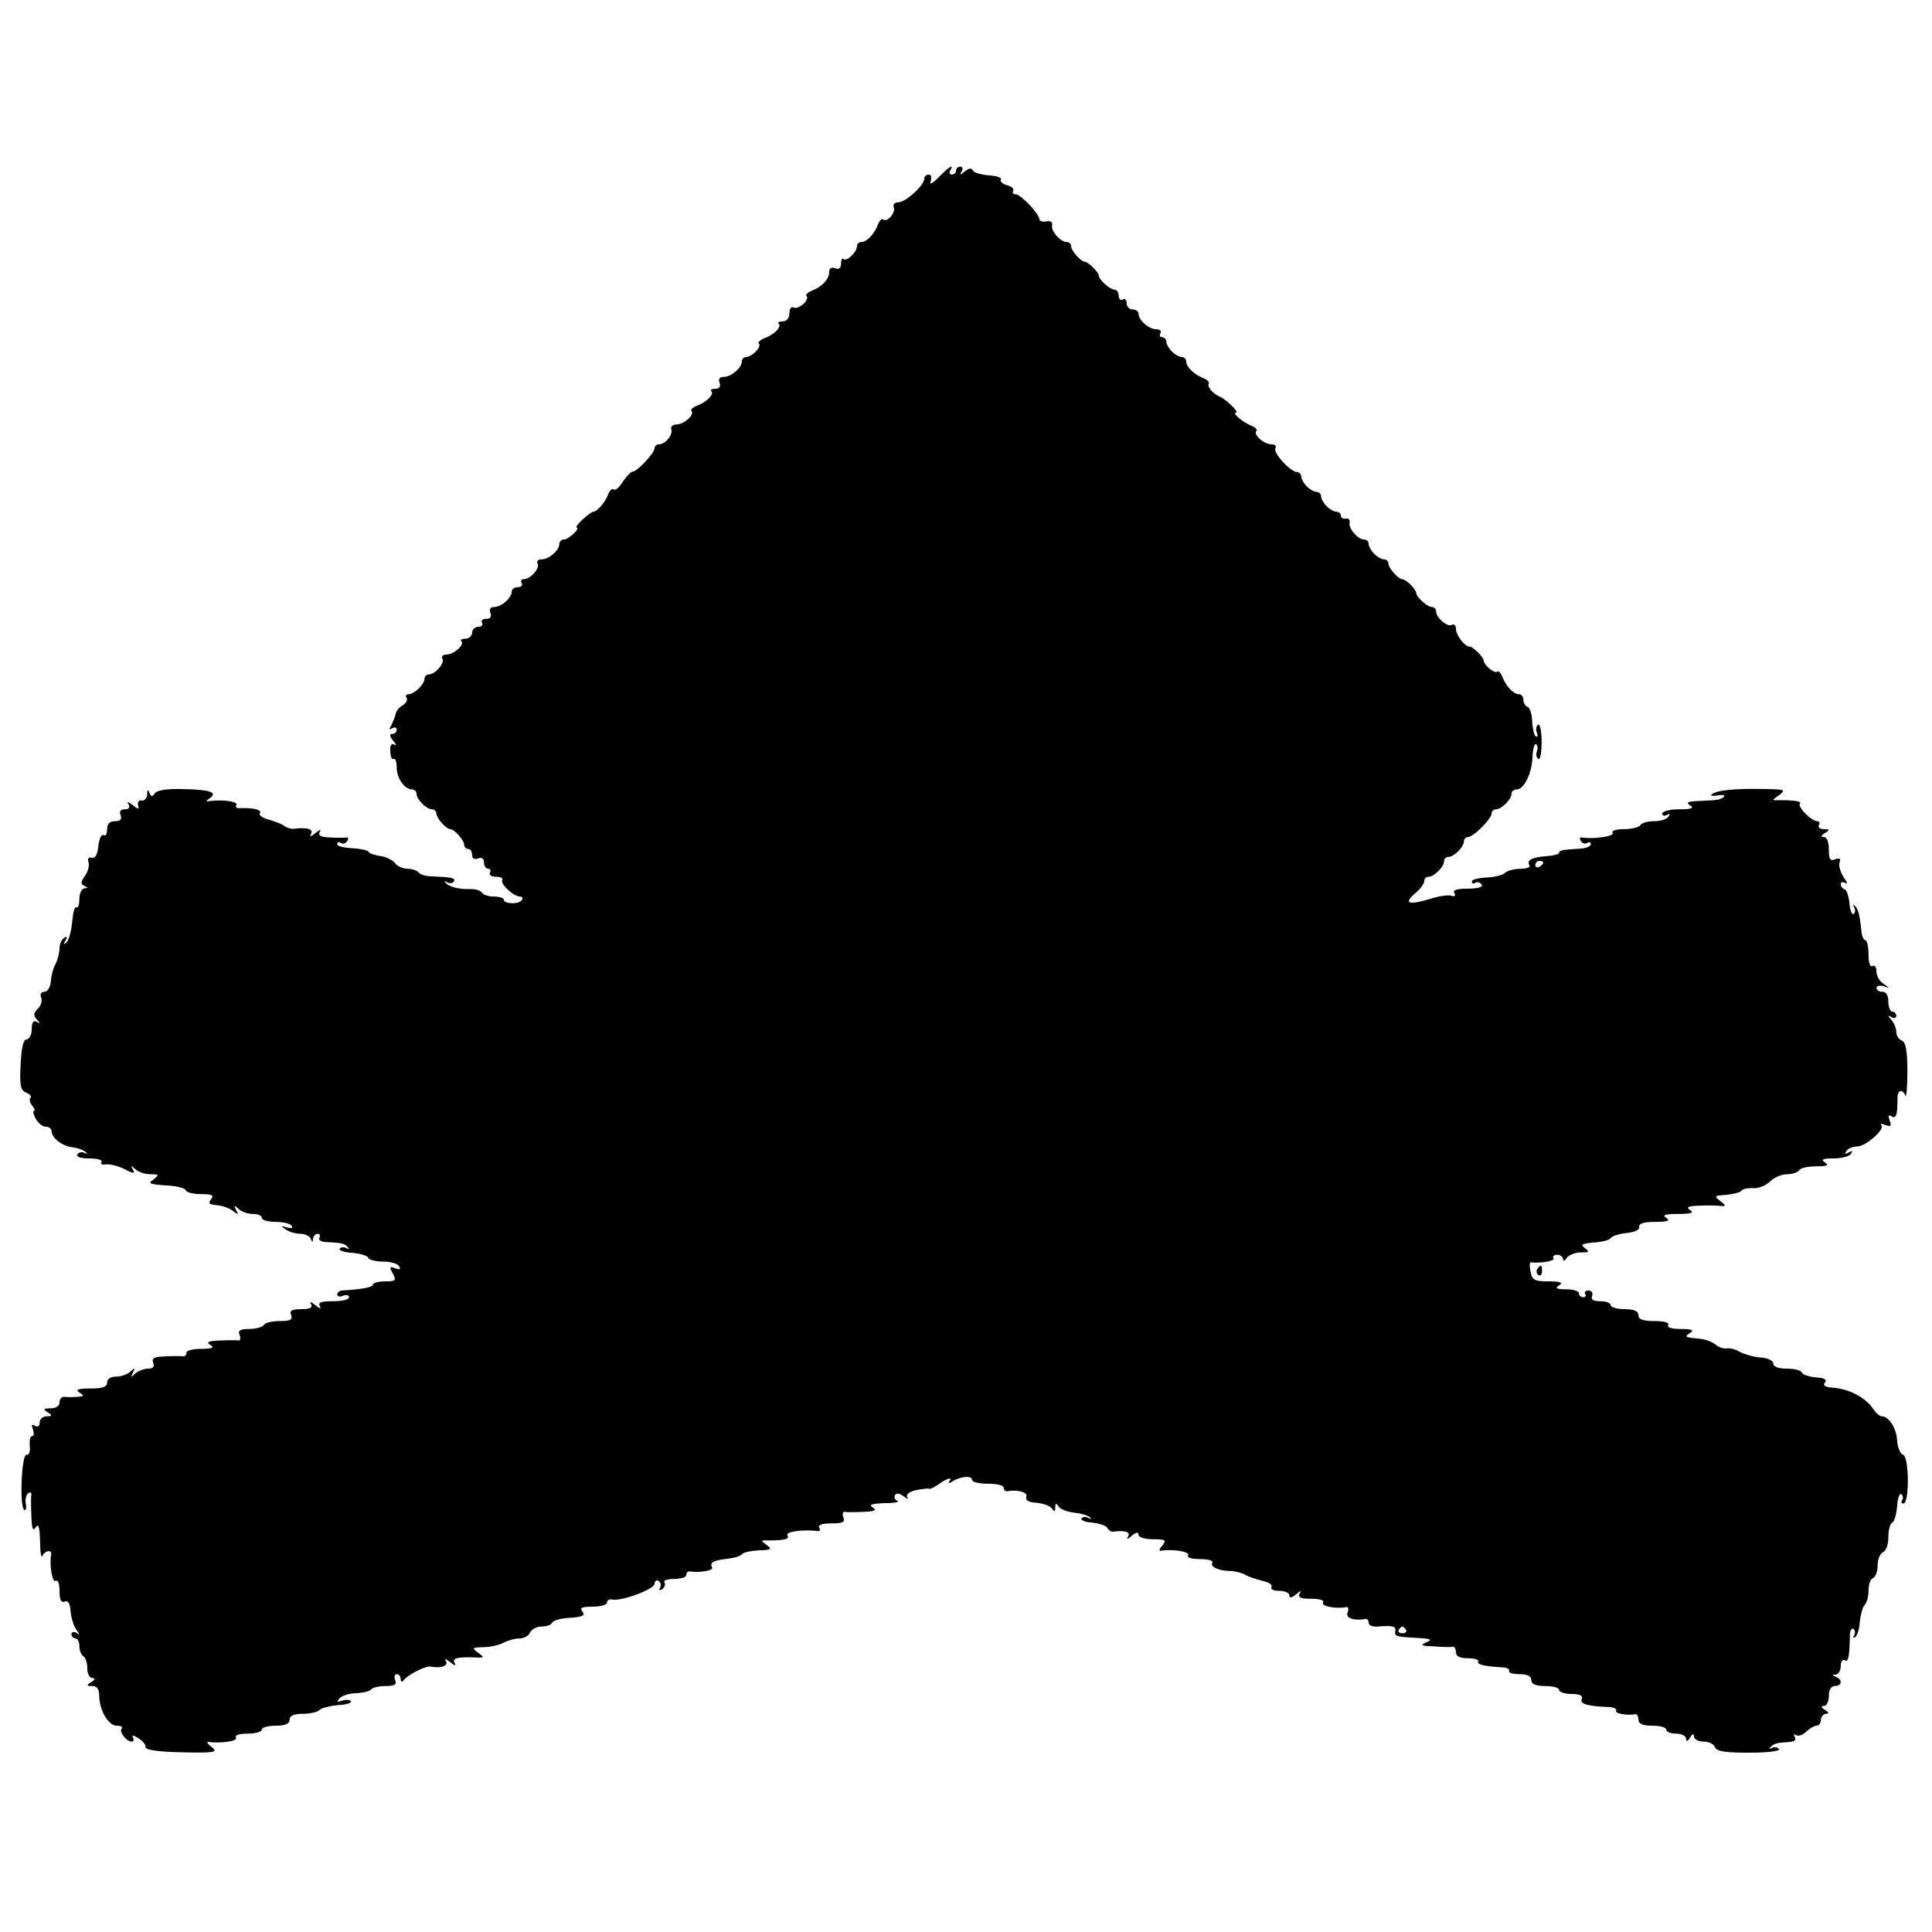
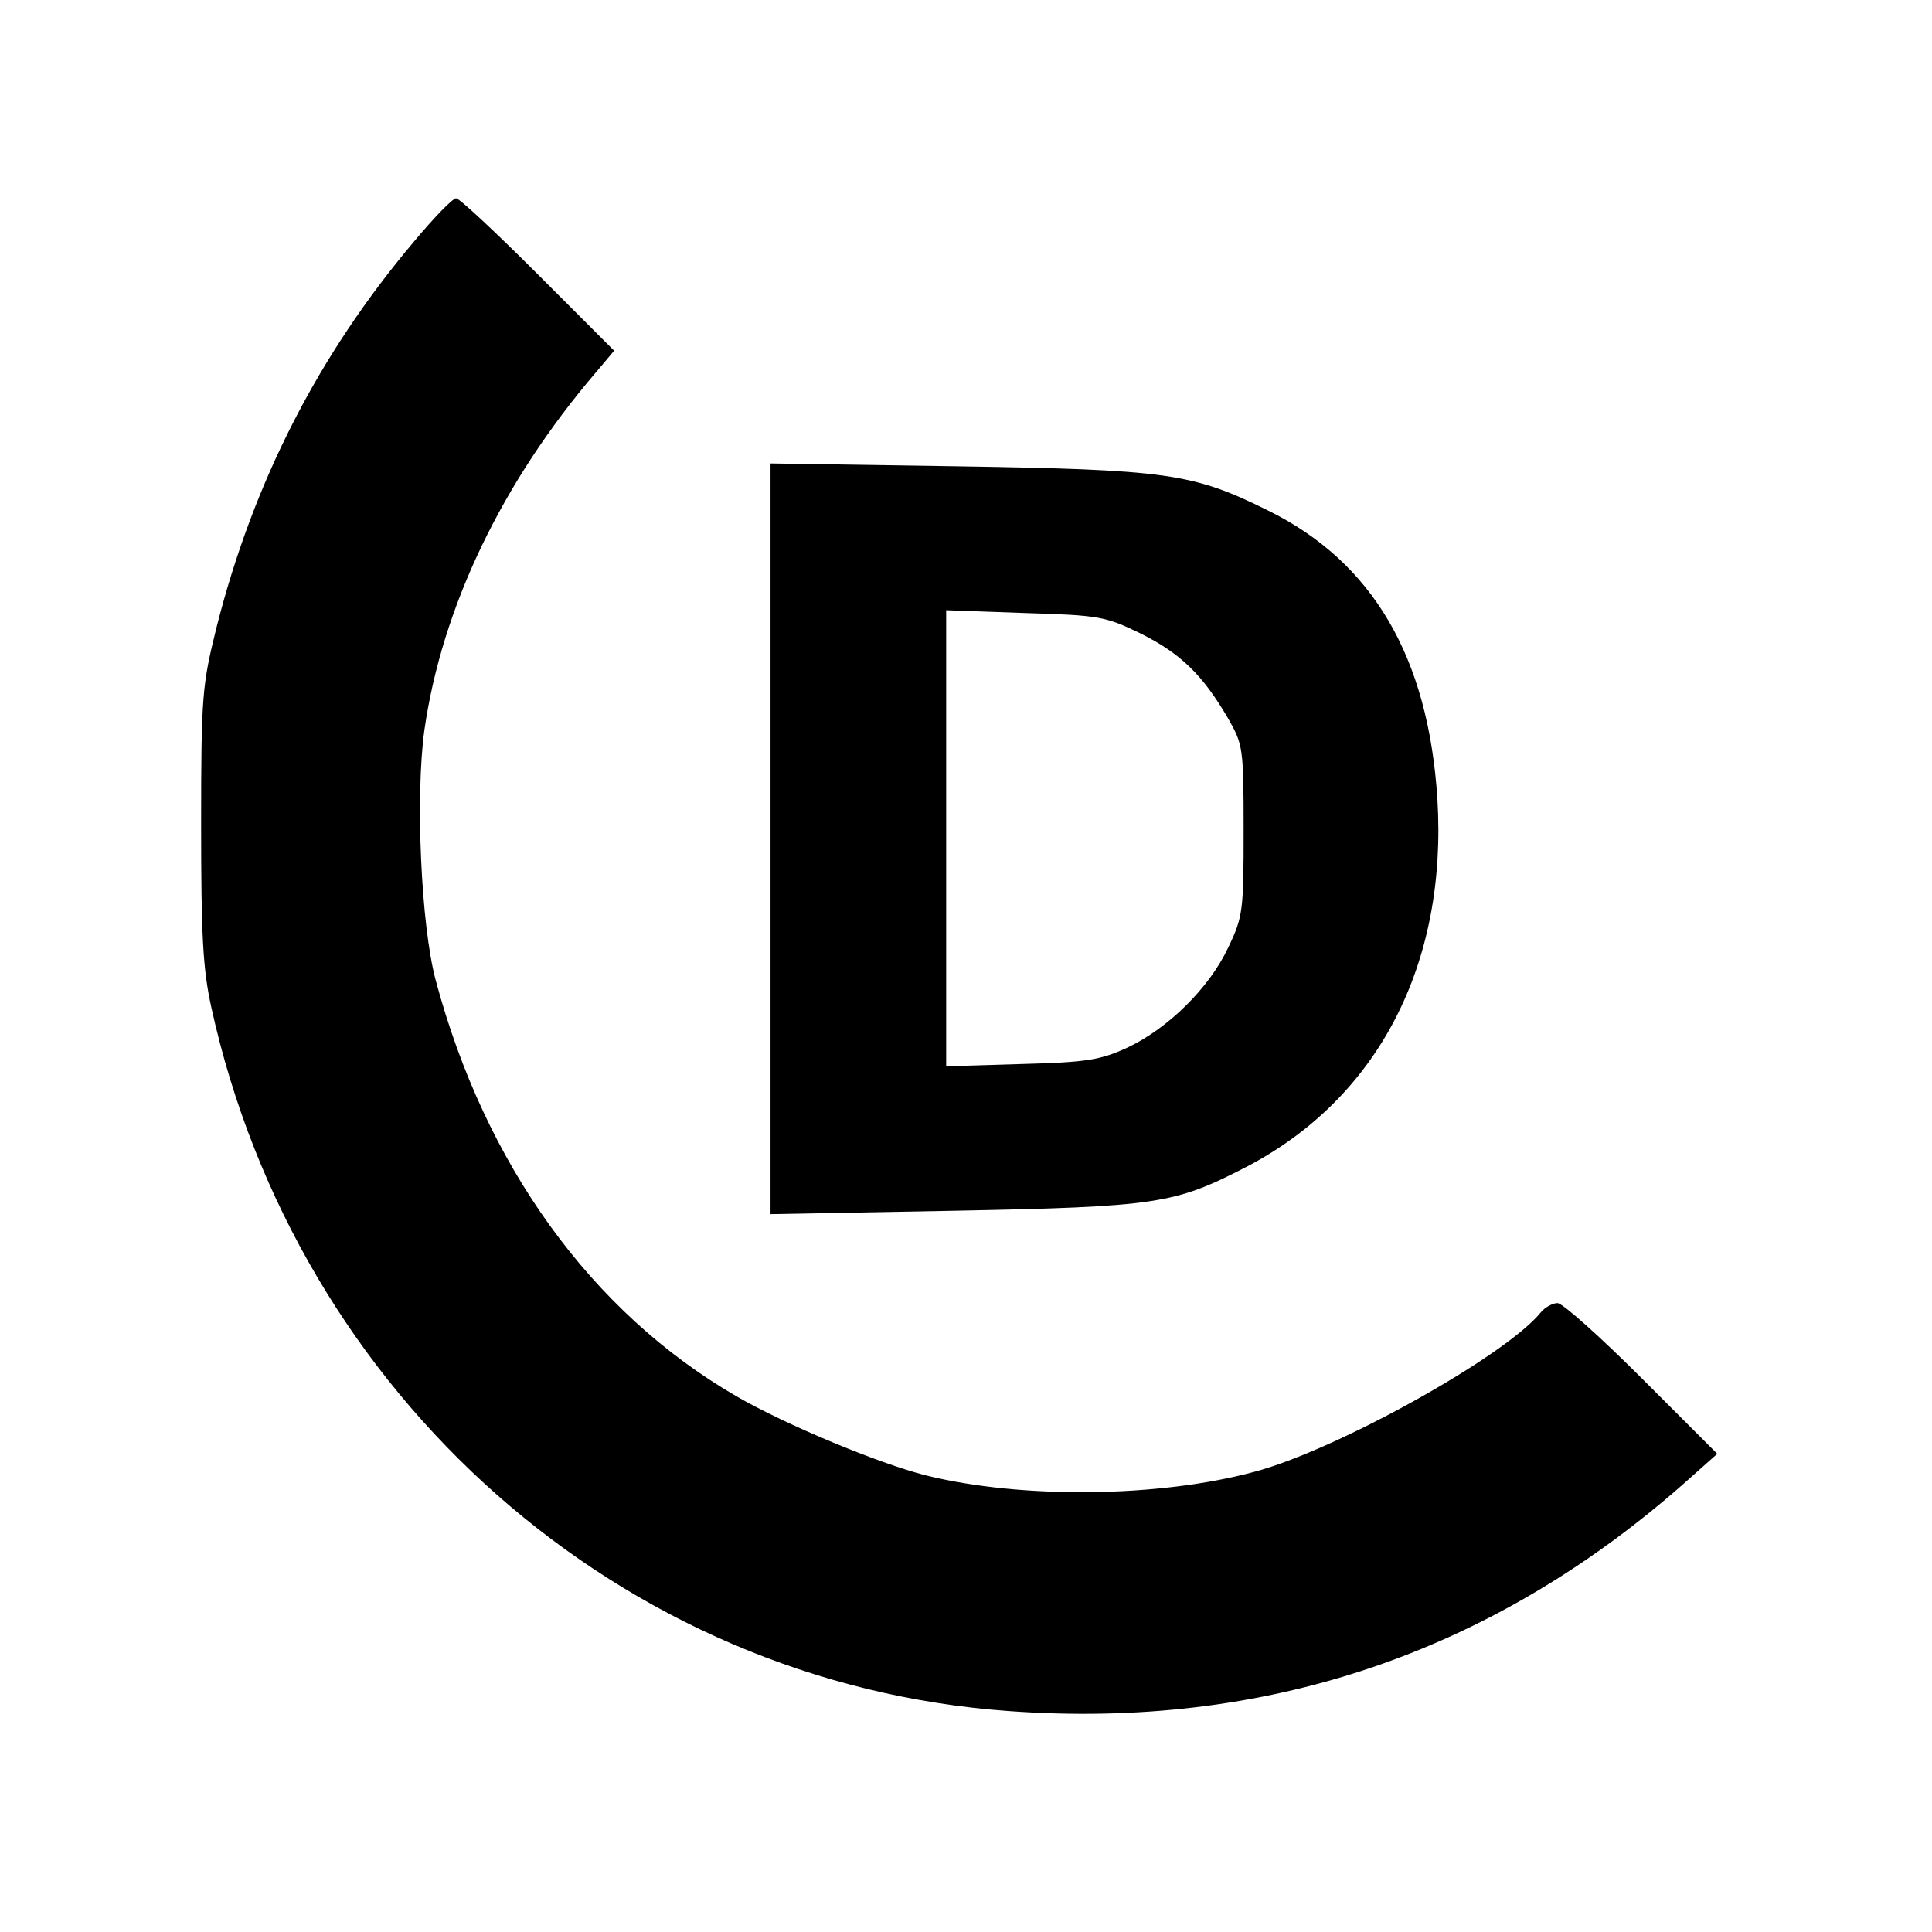
- <svg xmlns="http://www.w3.org/2000/svg" version="1.0" width="487pt" height="487pt" viewBox="0 0 487 487" preserveAspectRatio="xMidYMid meet">
-   <g transform="translate(0,487) scale(0.1,-0.1)" fill="#000000" stroke="none">
-     <path d="M2366 4423 c-16 -16 -24 -20 -20 -10 3 10 1 17 -5 17 -6 0 -11 -5 -11 -10 0 -17 -47 -60 -66 -60 -9 0 -14 -6 -11 -13 5 -13 -17 -39 -27 -30 -3 3 -9 -3 -13 -13 -9 -24 -28 -44 -42 -44 -6 0 -11 -5 -11 -11 0 -15 -26 -39 -34 -32 -3 4 -6 -2 -6 -11 0 -12 -5 -16 -15 -12 -9 3 -15 0 -15 -10 0 -18 -18 -37 -44 -47 -10 -4 -16 -10 -13 -13 9 -10 -21 -36 -33 -29 -5 3 -10 -3 -10 -14 0 -13 -7 -21 -17 -21 -9 0 -14 -3 -10 -6 8 -8 -12 -28 -37 -37 -10 -4 -16 -10 -13 -13 8 -8 -18 -34 -32 -34 -6 0 -11 -5 -11 -11 0 -16 -27 -39 -45 -39 -11 0 -15 -5 -11 -15 3 -10 -1 -15 -11 -15 -9 0 -14 -3 -10 -6 8 -8 -12 -28 -37 -37 -10 -4 -16 -10 -13 -13 9 -9 -19 -34 -38 -34 -9 0 -15 -6 -13 -12 5 -14 -15 -38 -31 -38 -6 0 -11 -5 -11 -10 0 -12 -46 -61 -56 -59 -4 0 -14 -11 -24 -25 -9 -15 -19 -23 -23 -20 -4 4 -10 -2 -14 -12 -7 -20 -28 -44 -38 -44 -3 0 -15 -9 -27 -20 -12 -11 -18 -20 -14 -20 4 0 1 -7 -8 -15 -8 -8 -19 -15 -25 -15 -6 0 -11 -5 -11 -11 0 -16 -26 -39 -45 -39 -9 0 -13 -5 -10 -10 7 -12 -18 -40 -35 -40 -6 0 -8 -4 -5 -10 3 -5 -1 -10 -9 -10 -9 0 -16 -5 -16 -11 0 -16 -26 -39 -44 -39 -10 0 -13 -6 -10 -15 4 -10 0 -15 -11 -15 -9 0 -13 -4 -10 -10 3 -5 -1 -10 -9 -10 -9 0 -16 -7 -16 -15 0 -8 -8 -15 -17 -15 -9 0 -14 -3 -10 -6 9 -9 -19 -34 -38 -34 -9 0 -13 -5 -10 -10 7 -11 -18 -40 -34 -40 -6 0 -11 -5 -11 -11 0 -14 -26 -39 -40 -39 -6 0 -9 -4 -5 -9 3 -6 -2 -14 -10 -19 -9 -5 -17 -15 -18 -23 -2 -8 -7 -20 -11 -28 -6 -10 -5 -12 2 -7 7 4 12 2 12 -3 0 -6 -5 -11 -11 -11 -8 0 -7 -6 2 -17 8 -9 9 -14 3 -10 -8 4 -11 -2 -10 -17 0 -13 4 -22 8 -19 5 2 8 -8 8 -22 0 -27 20 -55 39 -55 6 0 11 -5 11 -11 0 -14 25 -39 39 -39 6 0 11 -5 11 -11 0 -11 25 -39 35 -39 10 0 35 -28 35 -39 0 -6 5 -11 10 -11 6 0 10 -7 10 -15 0 -9 6 -12 15 -9 9 4 15 0 15 -10 0 -9 5 -16 11 -16 5 0 7 -4 4 -10 -3 -5 3 -10 15 -10 12 0 19 -4 16 -8 -6 -10 29 -42 45 -42 5 0 8 -4 4 -9 -6 -11 -45 -10 -45 1 0 4 -11 8 -24 8 -14 0 -28 4 -31 10 -3 5 -16 9 -28 9 -30 -1 -55 5 -64 16 -4 4 -3 5 4 1 6 -3 14 -3 17 2 5 9 -6 11 -56 13 -15 0 -30 5 -33 10 -4 5 -16 9 -27 9 -11 0 -26 6 -32 14 -6 8 -22 16 -36 18 -14 2 -28 6 -31 11 -3 4 -22 8 -42 9 -20 1 -37 5 -37 10 0 5 4 7 9 3 5 -3 13 -1 16 5 4 6 3 10 -2 9 -4 -1 -23 -1 -41 0 -24 1 -31 5 -26 14 5 7 0 6 -11 -3 -11 -9 -16 -10 -11 -2 7 12 -10 17 -42 13 -8 -1 -19 2 -25 7 -7 5 -25 12 -40 16 -15 4 -25 11 -22 16 6 9 -16 14 -52 13 -7 -1 -10 3 -7 8 5 8 -31 14 -66 10 -12 -2 -12 0 -1 7 21 15 -1 22 -70 23 -38 1 -64 -3 -69 -11 -6 -9 -9 -9 -13 1 -4 10 -6 9 -6 -4 -1 -9 -7 -16 -13 -15 -7 2 -12 -3 -10 -11 3 -12 1 -12 -14 0 -12 9 -15 9 -10 2 4 -9 1 -13 -9 -13 -11 0 -15 -5 -11 -15 4 -10 -1 -15 -14 -15 -14 0 -20 -7 -20 -21 0 -11 -4 -18 -9 -14 -5 3 -11 -9 -13 -27 -2 -22 -8 -32 -17 -30 -8 2 -11 -3 -8 -11 3 -8 -1 -24 -9 -35 -11 -16 -11 -21 -1 -25 9 -4 9 -6 0 -6 -7 -1 -13 -13 -13 -27 0 -14 -3 -23 -7 -21 -5 3 -9 -14 -11 -36 -2 -23 -8 -46 -14 -52 -8 -7 -9 -6 -3 4 5 9 4 12 -3 7 -7 -4 -12 -16 -12 -27 0 -11 -5 -29 -10 -39 -6 -10 -11 -30 -12 -44 -1 -15 -9 -26 -16 -26 -8 0 -12 -6 -8 -15 3 -8 -1 -21 -9 -28 -11 -11 -11 -17 -2 -27 9 -10 9 -11 0 -6 -9 5 -13 -1 -13 -18 0 -14 -6 -26 -13 -26 -8 0 -13 -20 -15 -64 -3 -52 0 -65 14 -70 9 -4 14 -9 11 -13 -4 -3 -2 -12 4 -20 6 -7 8 -13 5 -13 -4 0 -2 -9 4 -20 6 -11 17 -20 25 -20 8 0 15 -5 15 -11 0 -17 26 -38 53 -41 15 -2 30 -8 34 -13 4 -4 3 -5 -4 -1 -6 3 -14 2 -18 -4 -4 -6 8 -10 30 -10 20 0 34 -4 31 -9 -4 -5 2 -8 11 -6 10 1 31 -4 47 -12 22 -12 27 -12 21 -1 -6 10 -5 11 6 1 7 -7 24 -13 38 -13 22 0 23 -1 8 -13 -15 -10 -11 -12 30 -15 27 -1 50 -7 51 -12 2 -6 20 -10 39 -10 28 0 33 -3 25 -13 -8 -10 -5 -13 15 -15 14 -1 33 -8 41 -15 13 -10 14 -9 7 3 -6 12 -5 13 6 3 7 -7 23 -13 36 -13 13 0 23 -4 23 -10 0 -5 15 -10 34 -10 19 0 38 -4 41 -10 4 -6 -1 -7 -12 -4 -15 5 -16 4 -3 -5 8 -6 25 -11 37 -11 12 0 24 -6 26 -12 4 -10 6 -10 6 0 1 6 6 12 12 12 5 0 7 -4 4 -10 -3 -6 5 -11 19 -11 39 -2 44 -3 53 -13 4 -5 3 -6 -4 -2 -6 3 -14 3 -17 -2 -2 -4 12 -9 32 -10 20 -2 38 -7 40 -12 2 -6 19 -10 37 -10 19 0 37 -5 41 -12 5 -8 2 -9 -10 -5 -14 6 -15 3 -6 -13 10 -18 7 -20 -20 -20 -16 0 -30 -4 -30 -8 0 -7 -29 -12 -77 -15 -7 0 -13 -5 -13 -10 0 -5 7 -7 15 -3 8 3 15 1 15 -4 0 -6 -18 -10 -41 -10 -29 0 -38 -3 -33 -12 5 -8 0 -7 -11 2 -11 9 -16 10 -11 3 5 -9 -2 -13 -24 -13 -25 0 -31 -4 -26 -15 4 -12 -3 -15 -29 -15 -18 0 -37 -4 -40 -10 -3 -5 -20 -10 -37 -10 -23 0 -29 -4 -24 -15 3 -8 2 -14 -2 -14 -4 1 -25 1 -47 0 -30 -1 -36 -4 -25 -11 11 -7 5 -10 -22 -10 -21 0 -38 -4 -38 -10 0 -5 -3 -9 -8 -9 -4 1 -24 1 -44 0 -29 -1 -36 -4 -32 -16 4 -10 0 -15 -13 -15 -10 0 -25 -6 -32 -12 -11 -11 -12 -10 -6 2 6 12 5 13 -6 3 -7 -7 -23 -13 -36 -13 -14 0 -23 -6 -23 -15 0 -11 -11 -15 -42 -15 -32 0 -39 -3 -28 -10 13 -8 12 -10 -5 -11 -11 -1 -26 -1 -32 0 -7 1 -13 -5 -13 -14 0 -9 -9 -15 -22 -15 -19 0 -20 -2 -8 -10 13 -8 12 -10 -2 -10 -10 0 -18 -7 -18 -16 0 -9 -5 -12 -12 -8 -8 5 -9 2 -5 -9 3 -10 3 -17 -2 -17 -5 0 -7 -11 -6 -25 2 -14 -2 -23 -8 -22 -13 2 -18 -131 -6 -139 5 -2 6 4 4 16 -2 11 1 22 6 26 5 3 9 2 8 -3 -1 -4 -1 -28 0 -53 1 -33 4 -41 11 -30 7 11 10 1 11 -35 0 -27 3 -44 6 -37 5 13 24 17 22 4 -5 -28 3 -72 11 -67 6 4 10 -7 10 -25 0 -22 4 -31 13 -27 9 3 14 -5 15 -26 2 -17 8 -37 15 -46 9 -12 9 -13 0 -7 -7 4 -13 2 -13 -3 0 -6 5 -11 10 -11 6 0 10 -9 10 -19 0 -11 5 -23 10 -26 6 -3 10 -17 10 -31 0 -13 6 -24 13 -24 8 0 7 -4 -3 -10 -13 -8 -12 -10 3 -10 11 0 17 -8 17 -23 0 -37 23 -77 44 -77 11 0 16 -3 13 -7 -8 -7 11 -33 25 -33 5 0 6 5 3 11 -4 6 2 5 13 -2 12 -7 20 -18 19 -23 -1 -7 33 -12 92 -13 83 -2 91 0 75 13 -11 8 -14 14 -9 13 33 -4 75 2 70 11 -4 6 8 10 29 10 20 0 36 5 36 10 0 6 16 10 35 10 24 0 35 5 35 15 0 10 10 15 33 15 18 0 37 4 43 10 5 5 26 10 46 12 20 1 35 5 32 10 -3 4 -12 4 -22 1 -13 -4 -14 -3 -6 6 6 7 26 13 43 13 17 1 34 5 37 10 3 4 19 8 36 8 23 0 29 4 24 15 -3 8 -1 15 4 15 6 0 10 -6 10 -12 0 -8 3 -9 8 -3 9 13 56 37 68 34 26 -5 45 2 38 14 -5 7 0 6 11 -3 11 -9 16 -10 11 -2 -7 12 6 16 53 14 22 -1 23 0 6 12 -16 12 -15 13 13 14 17 0 40 5 51 11 11 6 29 11 41 11 11 0 23 7 26 15 4 8 17 15 29 15 13 0 25 4 27 10 2 5 22 11 45 12 32 2 39 6 31 16 -8 9 -2 12 26 12 20 0 36 5 36 10 0 6 6 10 13 8 23 -5 107 26 107 40 0 7 5 10 10 7 6 -4 7 -11 4 -17 -4 -7 -2 -8 5 -4 6 4 9 12 6 17 -4 5 8 9 24 9 17 0 31 4 31 10 0 5 3 9 8 9 25 -4 62 2 57 10 -7 12 3 18 40 22 17 2 33 7 36 12 3 4 22 8 42 9 31 1 34 3 20 13 -16 12 -15 13 2 12 42 0 56 3 50 13 -6 9 38 15 74 11 7 -2 10 2 6 8 -4 7 7 11 30 11 29 0 36 3 31 15 -3 8 -2 14 2 14 4 -1 25 -1 47 0 30 1 36 4 25 11 -11 7 -3 10 30 11 25 0 39 3 32 6 -6 2 -9 9 -6 14 3 6 12 5 22 -3 9 -7 13 -8 9 -2 -4 7 5 14 23 18 17 3 31 5 33 3 2 -1 16 6 31 17 16 10 25 12 21 5 -6 -8 -4 -10 6 -3 21 13 49 15 49 4 0 -6 18 -10 40 -10 22 0 40 -4 40 -10 0 -5 3 -9 8 -9 28 5 54 -3 49 -14 -3 -9 6 -14 26 -15 17 -2 35 -8 39 -15 6 -9 8 -8 8 3 0 11 2 12 8 3 4 -7 22 -14 40 -16 18 -2 35 -7 40 -12 4 -5 2 -5 -5 -1 -6 3 -14 3 -17 -2 -2 -4 10 -9 27 -10 17 -2 34 -7 38 -13 3 -6 9 -10 13 -10 30 4 46 0 40 -11 -5 -9 -2 -9 9 1 11 9 17 10 17 2 0 -6 16 -11 36 -11 32 0 35 -2 24 -16 -8 -8 -9 -14 -4 -13 28 5 74 -2 69 -11 -4 -6 8 -10 30 -10 20 0 34 -4 31 -9 -7 -10 17 -21 45 -21 11 0 27 -4 37 -9 9 -6 30 -12 45 -16 15 -3 25 -10 22 -15 -3 -6 5 -10 19 -10 14 0 26 -5 26 -11 0 -8 6 -7 17 2 11 10 14 10 9 2 -5 -10 3 -13 29 -13 22 0 34 -4 30 -10 -5 -9 32 -16 59 -11 5 1 6 -5 3 -14 -6 -14 15 -21 46 -16 4 0 7 -4 7 -10 0 -6 10 -10 23 -9 37 3 47 1 44 -12 -2 -13 3 -14 61 -17 30 -2 33 -4 17 -11 -16 -7 -12 -9 20 -10 22 -2 43 -2 48 -1 4 0 7 -6 7 -14 0 -10 10 -15 31 -15 16 0 28 -4 25 -8 -4 -8 15 -12 61 -15 12 0 19 -5 17 -9 -3 -4 9 -8 25 -8 21 0 31 -5 31 -15 0 -10 11 -15 35 -15 19 0 35 -4 35 -10 0 -5 14 -10 31 -10 21 0 30 -4 26 -13 -5 -12 14 -18 70 -20 12 -1 19 -5 17 -9 -5 -7 26 -13 49 -9 4 0 7 -6 7 -14 0 -10 11 -15 35 -15 19 0 35 -4 35 -10 0 -5 11 -10 25 -10 14 0 25 -6 25 -12 0 -9 4 -8 10 2 6 10 10 11 10 3 0 -7 11 -13 24 -13 13 0 26 -6 29 -14 4 -11 26 -14 86 -14 47 0 79 4 75 9 -3 5 -11 6 -17 3 -7 -4 -8 -3 -4 2 9 9 14 11 48 13 12 1 17 5 13 13 -4 6 -3 8 4 4 6 -3 17 1 25 9 9 8 20 15 26 15 6 0 11 7 11 15 0 8 6 15 13 15 8 0 7 4 -3 10 -10 6 -11 10 -2 10 6 0 12 11 12 25 0 16 6 25 15 25 18 0 20 16 3 23 -10 4 -10 6 0 6 6 1 12 10 12 22 0 11 5 17 10 14 9 -6 12 8 13 62 0 12 4 20 9 17 4 -3 5 -10 2 -16 -4 -6 -3 -8 2 -5 5 3 11 20 12 39 2 18 7 37 12 42 6 6 10 22 10 37 0 15 5 29 11 31 6 2 12 16 12 32 0 15 6 30 13 33 8 3 14 19 14 38 0 18 4 35 10 37 5 2 10 20 12 40 1 20 6 34 10 32 5 -3 6 -10 3 -15 -4 -5 -2 -9 3 -9 15 0 15 117 -1 123 -7 2 -14 19 -15 37 -2 31 -21 60 -39 60 -5 0 -15 9 -23 21 -19 27 -60 48 -99 51 -20 1 -27 6 -21 13 6 7 -1 12 -23 13 -18 2 -33 7 -35 12 -2 6 -19 10 -38 10 -21 0 -34 5 -34 13 0 7 -14 14 -31 15 -17 1 -41 8 -53 14 -11 7 -27 11 -34 9 -8 -1 -20 3 -28 10 -8 6 -24 13 -37 14 -41 4 -42 5 -27 15 11 7 5 10 -23 10 -23 0 -36 4 -32 10 4 6 -10 10 -34 10 -30 0 -41 4 -41 15 0 10 -11 15 -35 15 -19 0 -35 5 -35 10 0 6 -12 10 -26 10 -18 0 -24 4 -21 13 3 8 -1 14 -9 14 -7 0 -11 -4 -8 -9 3 -4 0 -8 -5 -8 -6 0 -11 5 -11 10 0 6 -15 10 -32 10 -25 0 -29 3 -18 10 11 7 4 10 -26 10 -36 0 -42 3 -46 25 -3 13 -2 24 1 23 26 -3 61 4 57 10 -3 5 1 9 9 9 8 0 15 -5 15 -11 0 -6 4 -5 9 3 5 7 21 14 35 14 22 0 24 1 11 11 -12 9 -8 11 22 14 20 1 40 6 43 11 3 5 21 11 40 13 21 2 34 8 32 16 -1 8 12 12 40 12 32 0 39 3 28 10 -11 7 -3 10 30 10 33 0 41 3 30 10 -11 7 -5 10 25 11 22 1 47 0 55 -1 11 -1 10 2 -3 12 -17 13 -16 14 14 16 18 2 36 6 39 11 3 4 16 7 29 6 13 -1 32 6 43 17 10 10 29 18 42 18 14 0 28 5 31 10 3 6 23 10 43 10 28 0 33 3 22 10 -11 7 -6 10 22 10 20 0 40 5 44 12 5 7 3 8 -6 3 -9 -5 -11 -4 -6 3 4 7 16 12 27 12 22 0 72 44 61 54 -3 4 1 4 11 0 13 -5 16 -2 10 12 -4 12 -3 15 5 10 12 -7 15 4 15 46 0 21 13 24 20 6 2 -7 5 20 5 60 0 53 -4 75 -14 79 -8 3 -14 13 -14 22 0 9 -6 23 -12 30 -10 11 -10 13 0 7 6 -4 12 -2 12 3 0 6 -4 11 -10 11 -5 0 -10 11 -10 25 0 16 -6 25 -15 25 -8 0 -15 4 -15 10 0 5 8 7 18 4 16 -5 16 -5 0 6 -10 6 -18 20 -18 31 0 11 -4 17 -10 14 -6 -4 -10 8 -10 29 0 20 -4 36 -8 36 -4 0 -9 10 -10 23 -4 41 -8 56 -17 64 -4 4 -5 3 -1 -4 3 -6 3 -14 -2 -17 -4 -2 -9 10 -10 27 -2 18 -7 34 -12 35 -6 2 -10 8 -10 13 0 6 5 7 12 3 6 -4 4 3 -5 15 -8 13 -13 30 -10 37 4 10 0 12 -11 8 -13 -5 -16 0 -16 25 0 18 -5 31 -12 31 -9 0 -8 4 2 10 13 8 12 10 -3 10 -10 0 -15 5 -12 10 3 6 1 10 -4 10 -15 0 -51 37 -44 44 6 6 -13 9 -52 9 -19 -1 -19 0 0 13 17 13 14 14 -31 15 -82 2 -129 -3 -140 -14 -4 -3 4 -4 16 -2 12 2 19 1 16 -3 -9 -8 -14 -9 -63 -11 -29 -1 -34 -4 -23 -11 11 -7 4 -10 -27 -10 -24 0 -43 -5 -43 -11 0 -5 5 -7 12 -3 7 4 8 3 4 -4 -4 -7 -20 -12 -36 -12 -16 0 -32 -4 -35 -10 -3 -5 -22 -10 -41 -10 -21 0 -33 -4 -29 -10 5 -8 -49 -16 -78 -11 -5 1 -6 -3 -2 -9 3 -6 11 -8 16 -5 5 4 9 2 9 -3 0 -5 -11 -10 -25 -11 -46 -3 -55 -4 -55 -11 0 -3 -14 -7 -31 -8 -38 -3 -51 -10 -44 -23 4 -5 -7 -9 -22 -9 -16 0 -34 -5 -39 -10 -6 -6 -27 -11 -47 -12 -20 -1 -37 -5 -37 -10 0 -5 4 -7 9 -3 5 3 12 1 16 -5 4 -6 -10 -10 -35 -10 -28 0 -39 -4 -34 -11 4 -7 1 -10 -7 -7 -8 3 -34 -1 -58 -9 -52 -15 -63 -10 -33 16 12 10 22 23 22 30 0 6 5 11 11 11 14 0 39 25 39 39 0 6 5 11 11 11 14 0 39 25 39 39 0 6 5 11 10 11 14 0 60 46 60 60 0 5 5 10 11 10 14 0 39 25 39 39 0 6 6 11 13 11 19 0 39 42 40 83 1 20 5 34 9 31 4 -3 5 -11 2 -18 -3 -8 -1 -16 4 -19 4 -4 8 16 8 43 0 26 -4 46 -9 43 -5 -3 -6 -12 -3 -20 3 -8 2 -12 -3 -9 -4 3 -8 20 -9 38 0 18 -6 34 -11 36 -6 2 -11 10 -11 18 0 8 -5 14 -11 14 -14 0 -33 20 -42 44 -4 10 -10 16 -13 13 -7 -6 -34 17 -34 28 0 8 -27 35 -35 35 -13 0 -35 29 -35 45 0 9 -5 13 -10 10 -11 -7 -40 18 -40 34 0 6 -5 11 -11 11 -11 0 -39 25 -39 35 0 4 -6 13 -14 21 -8 8 -17 14 -21 14 -10 0 -35 28 -35 39 0 6 -5 11 -11 11 -6 0 -17 6 -25 14 -8 8 -14 19 -14 25 0 6 -5 11 -11 11 -16 0 -40 27 -37 42 2 7 -3 12 -9 11 -7 -2 -13 2 -13 7 0 6 -5 10 -11 10 -6 0 -17 6 -25 14 -8 8 -14 19 -14 25 0 6 -5 11 -11 11 -6 0 -17 6 -25 14 -8 8 -14 19 -14 25 0 6 -5 11 -10 11 -17 0 -62 49 -55 60 3 6 -1 10 -10 10 -19 0 -47 25 -38 34 3 3 -3 9 -13 13 -21 8 -50 33 -38 33 9 0 -26 34 -41 40 -17 7 -33 25 -28 33 2 4 -4 10 -14 14 -23 9 -43 28 -43 42 0 6 -5 11 -11 11 -6 0 -17 6 -25 14 -8 8 -14 19 -14 25 0 6 -5 11 -11 11 -5 0 -7 5 -4 10 3 6 -1 10 -10 10 -19 0 -45 23 -45 39 0 6 -7 11 -15 11 -8 0 -15 7 -15 16 0 8 -4 12 -10 9 -5 -3 -10 1 -10 9 0 9 -5 16 -11 16 -11 0 -39 25 -39 35 0 8 -27 35 -35 35 -10 0 -35 28 -35 39 0 6 -5 11 -11 11 -16 0 -40 27 -37 42 2 8 -4 12 -14 10 -10 -2 -18 1 -18 5 0 14 -47 63 -59 63 -7 0 -10 4 -7 9 3 5 -4 11 -15 14 -12 3 -19 10 -16 14 3 5 -11 10 -31 11 -20 2 -39 7 -40 13 -3 6 -10 5 -20 -3 -12 -10 -14 -10 -8 0 4 6 2 12 -3 12 -6 0 -11 -4 -11 -10 0 -5 -5 -10 -11 -10 -5 0 -7 5 -4 10 11 18 -2 11 -29 -17z m1524 -1727 c0 -3 -4 -8 -10 -11 -5 -3 -10 -1 -10 4 0 6 5 11 10 11 6 0 10 -2 10 -4z m-346 -1934 c3 -5 -1 -9 -9 -9 -8 0 -12 4 -9 9 3 4 7 8 9 8 2 0 6 -4 9 -8z" />
-     <path d="M3875 1671 c-3 -5 -2 -12 3 -15 5 -3 9 1 9 9 0 17 -3 19 -12 6z" />
+ <svg xmlns="http://www.w3.org/2000/svg" version="1.0" width="341pt" height="341pt" viewBox="0 0 341 341" preserveAspectRatio="xMidYMid meet">
+   <g transform="translate(0,341) scale(0.1,-0.1)" fill="#000000" stroke="none">
+     <path d="M731 2984 c-169 -200 -284 -425 -349 -682 -25 -101 -27 -119 -27 -347 0 -196 3 -255 18 -323 151 -687 724 -1193 1407 -1242 452 -33 849 101 1188 398 l63 56 -133 133 c-73 73 -140 133 -149 133 -9 0 -23 -8 -30 -17 -63 -77 -361 -243 -506 -281 -167 -45 -410 -48 -579 -6 -83 21 -247 89 -335 140 -255 148 -443 408 -530 734 -26 97 -36 325 -20 441 31 217 137 438 303 632 l32 38 -134 134 c-74 74 -139 135 -145 135 -6 0 -39 -34 -74 -76z" />
+     <path d="M1360 1930 l0 -663 323 6 c360 7 390 12 516 77 233 121 356 358 338 650 -16 250 -114 418 -299 509 -133 66 -178 72 -550 78 l-328 5 0 -662z m653 362 c70 -35 109 -72 154 -149 27 -47 28 -52 28 -198 0 -142 -1 -153 -27 -207 -33 -71 -106 -143 -178 -177 -48 -22 -72 -26 -187 -29 l-133 -4 0 402 0 403 139 -5 c132 -4 142 -6 204 -36z" />
  </g>
</svg>
